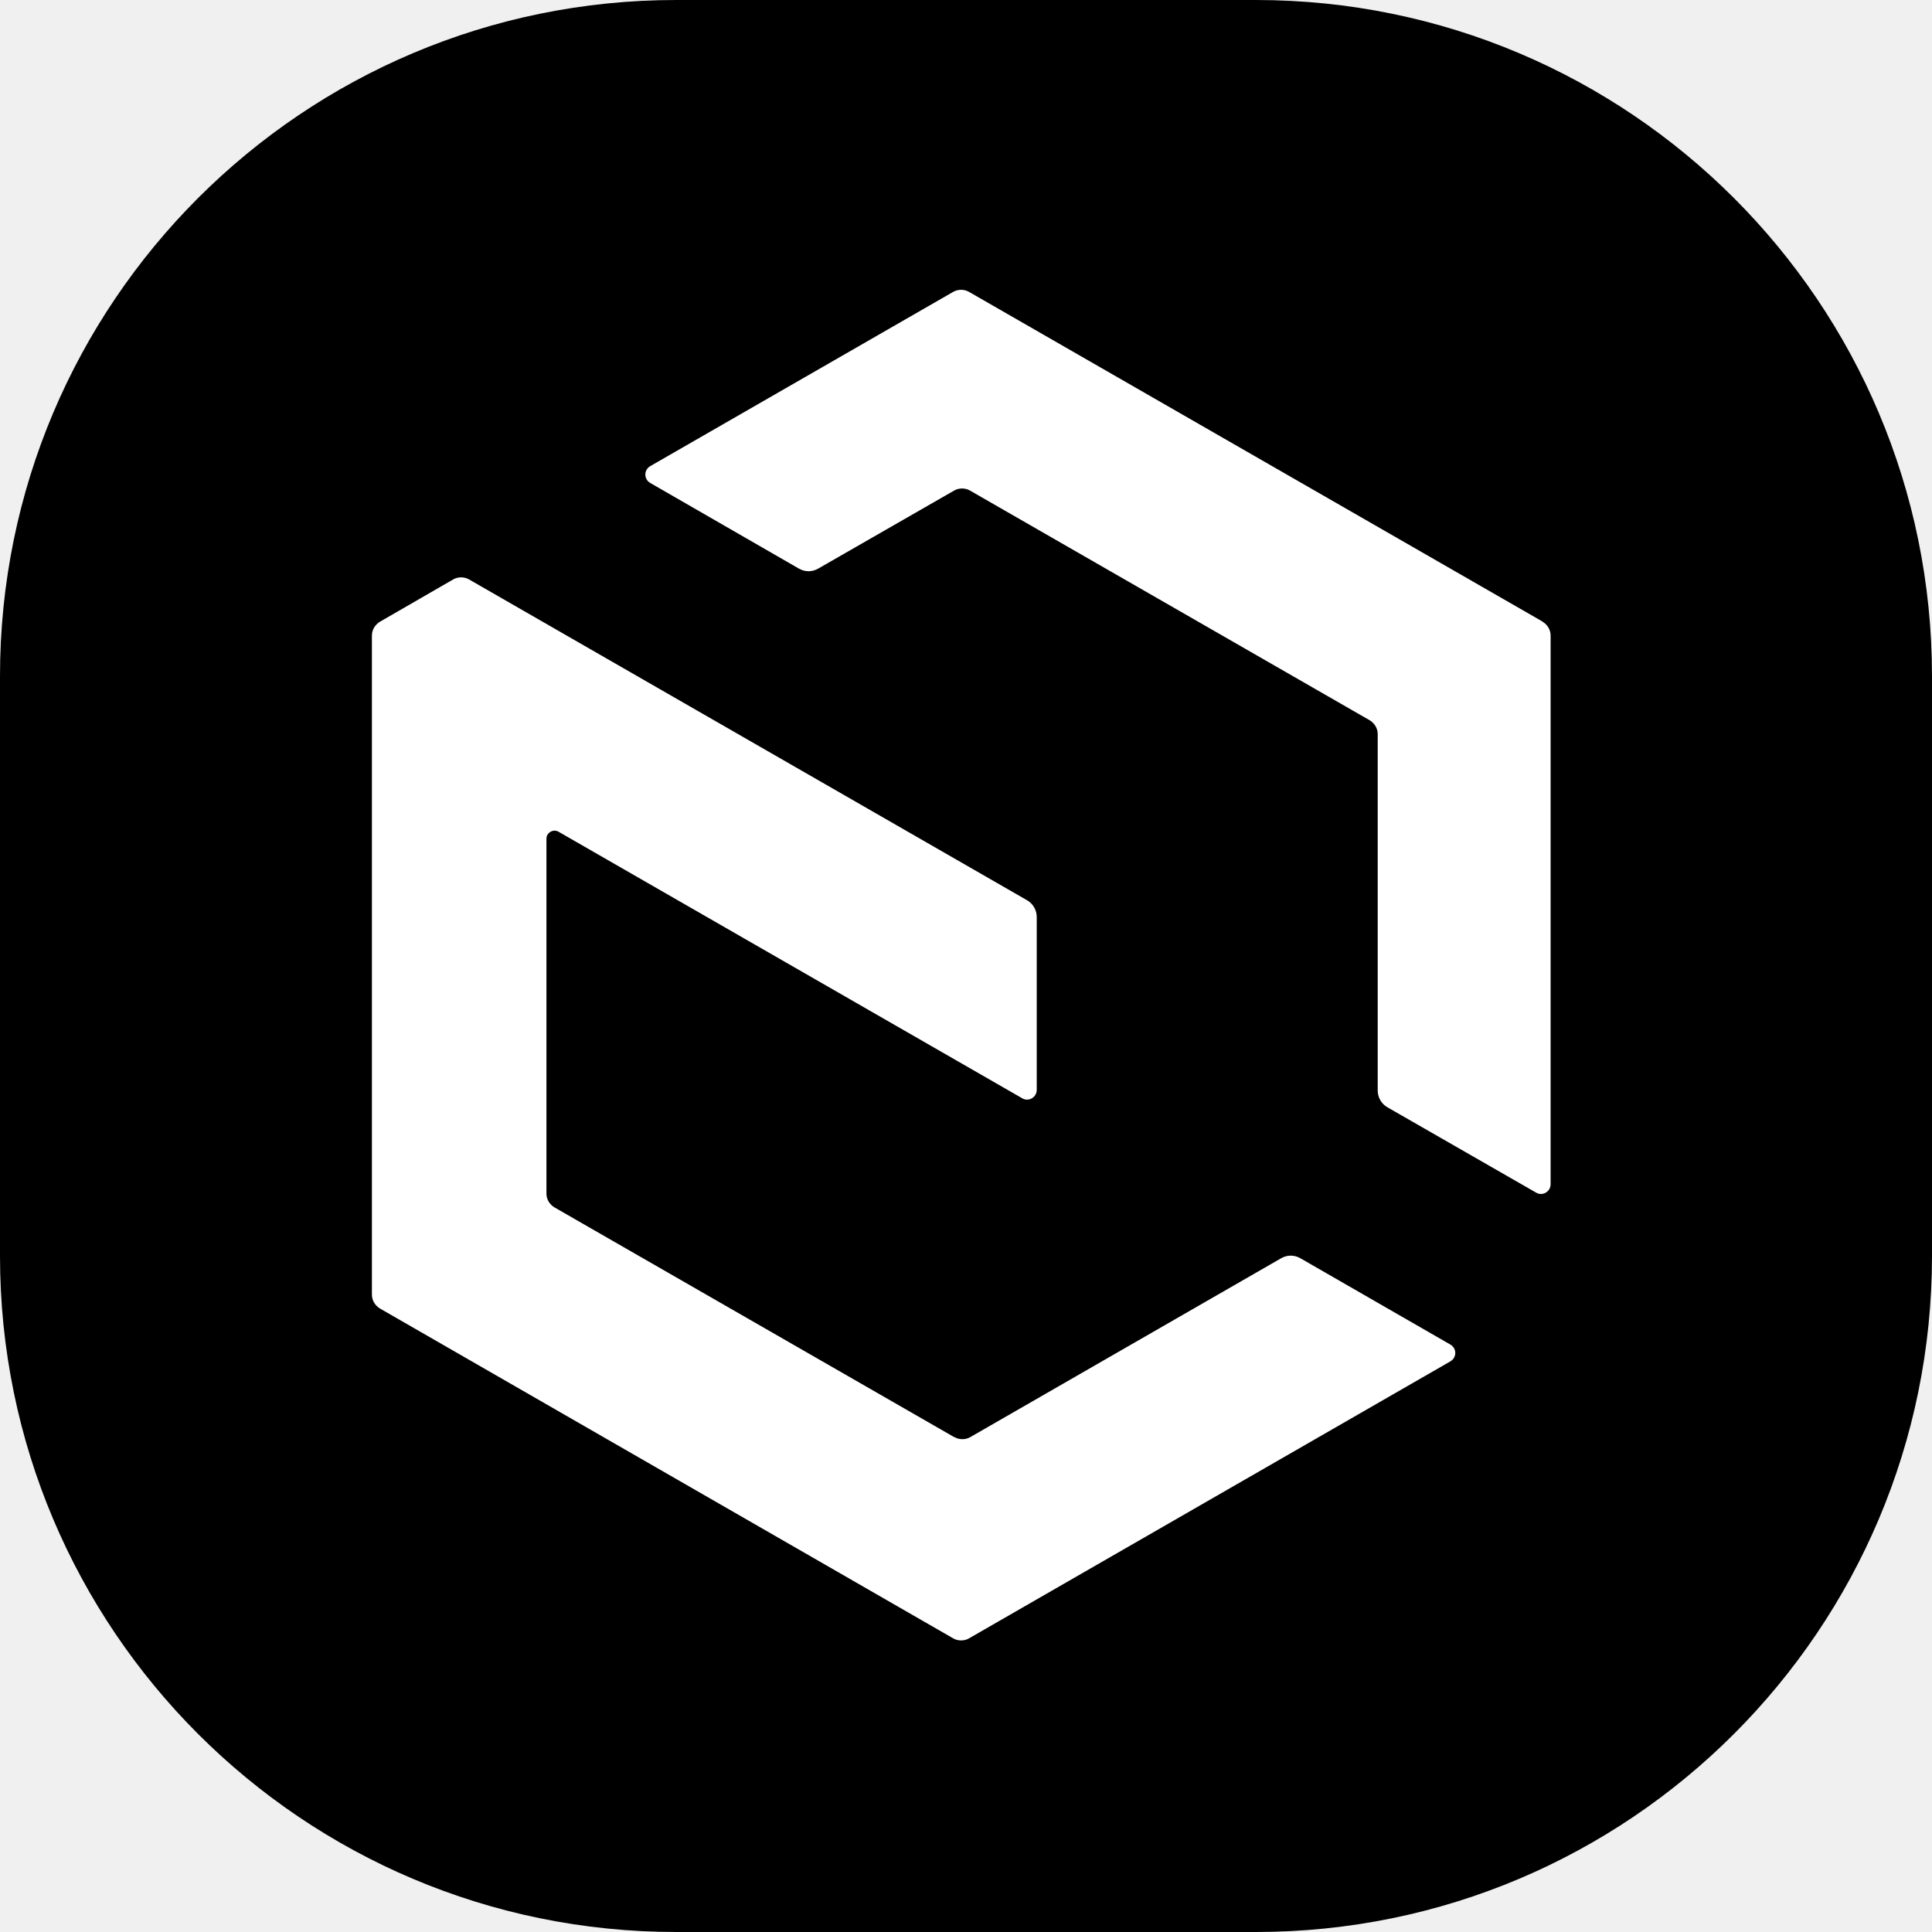
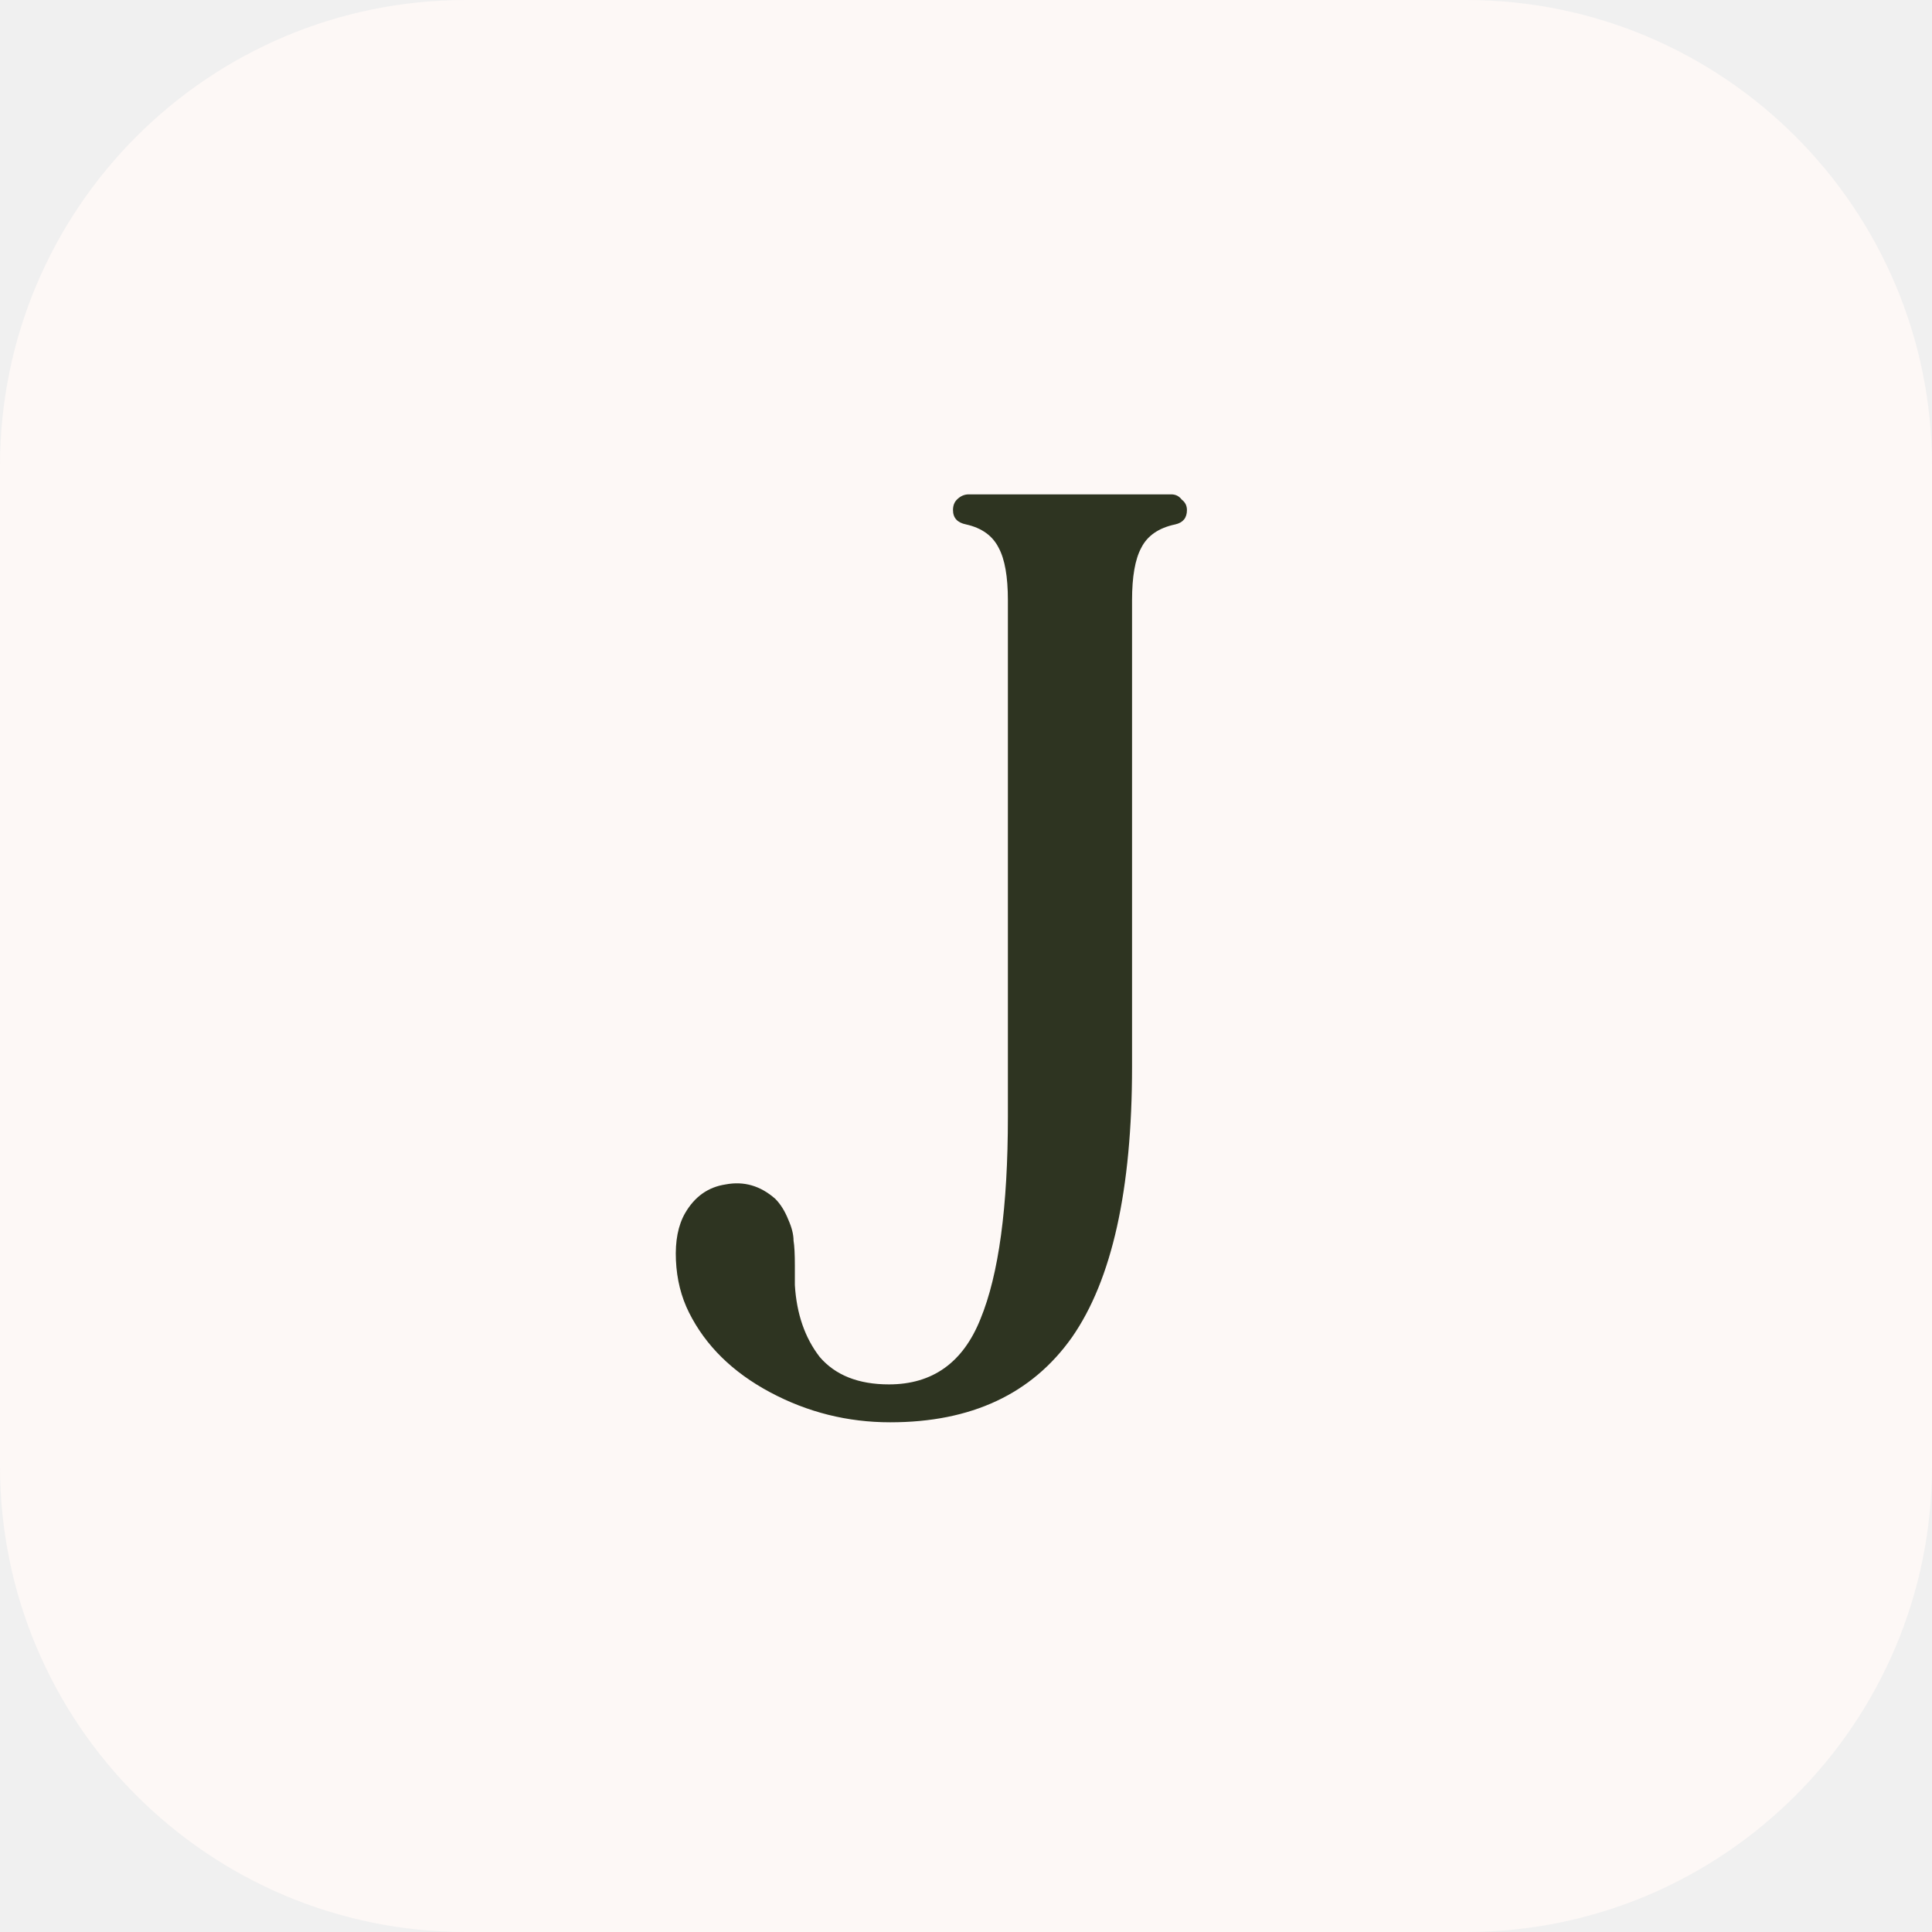
- <svg xmlns="http://www.w3.org/2000/svg" version="1.1" width="1000" height="1000">
-   <style>
-     #light-icon {
-       display: inline;
-     }
-     #dark-icon {
-       display: none;
-     }
- 
-     @media (prefers-color-scheme: dark) {
-       #light-icon {
-         display: none;
-       }
-       #dark-icon {
-         display: inline;
-       }
-     }
-   </style>
-   <g id="light-icon">
-     <svg version="1.1" width="1000" height="1000">
-       <g clip-path="url(#SvgjsClipPath1059)">
-         <rect width="1000" height="1000" fill="#000000" />
-         <g transform="matrix(5,0,0,5,192.5,150)">
-           <svg version="1.1" width="123" height="140">
-             <svg width="123" height="140" viewBox="0 0 123 140" fill="none">
-               <path d="M60.257 118.758L18.904 94.992C18.402 94.692 18.067 94.158 18.067 93.558V56.825C18.067 56.192 18.77 55.792 19.305 56.092L67.316 83.692C67.986 84.092 68.822 83.592 68.822 82.825V64.925C68.822 64.225 68.454 63.558 67.818 63.192L10.071 29.992C9.569 29.692 8.9 29.692 8.398 29.992L0.836 34.358C0.335 34.658 0 35.192 0 35.792V104.025C0 104.625 0.335 105.158 0.836 105.458L60.157 139.592C60.658 139.892 61.328 139.892 61.829 139.592L111.647 110.925C112.317 110.525 112.317 109.592 111.647 109.192L96.123 100.258C95.487 99.892 94.751 99.892 94.116 100.258L61.963 118.758C61.461 119.058 60.792 119.058 60.29 118.758H60.257Z" fill="white" />
-               <path d="M121.149 34.325L61.829 0.225C61.328 -0.075 60.658 -0.075 60.157 0.225L28.807 18.258C28.138 18.658 28.138 19.592 28.807 19.992L44.197 28.858C44.833 29.225 45.569 29.225 46.205 28.858L60.257 20.792C60.759 20.492 61.428 20.492 61.93 20.792L103.283 44.558C103.785 44.858 104.12 45.392 104.12 45.992V82.892C104.12 83.592 104.488 84.258 105.123 84.625L120.514 93.458C121.183 93.858 122.019 93.358 122.019 92.592V35.792C122.019 35.192 121.685 34.658 121.183 34.358L121.149 34.325Z" fill="white" />
-             </svg>
-           </svg>
-         </g>
-       </g>
-       <defs>
-         <clipPath id="SvgjsClipPath1059">
-           <rect width="1000" height="1000" x="0" y="0" rx="350" ry="350" />
-         </clipPath>
-       </defs>
-     </svg>
-   </g>
-   <g id="dark-icon">
-     <svg version="1.1" width="1000" height="1000">
-       <g clip-path="url(#SvgjsClipPath1060)">
-         <rect width="1000" height="1000" fill="#000000" />
-         <g transform="matrix(5,0,0,5,192.5,150)">
-           <svg version="1.1" width="123" height="140">
-             <svg width="123" height="140" viewBox="0 0 123 140" fill="none">
-               <path d="M60.257 118.758L18.904 94.992C18.402 94.692 18.067 94.158 18.067 93.558V56.825C18.067 56.192 18.77 55.792 19.305 56.092L67.316 83.692C67.986 84.092 68.822 83.592 68.822 82.825V64.925C68.822 64.225 68.454 63.558 67.818 63.192L10.071 29.992C9.569 29.692 8.9 29.692 8.398 29.992L0.836 34.358C0.335 34.658 0 35.192 0 35.792V104.025C0 104.625 0.335 105.158 0.836 105.458L60.157 139.592C60.658 139.892 61.328 139.892 61.829 139.592L111.647 110.925C112.317 110.525 112.317 109.592 111.647 109.192L96.123 100.258C95.487 99.892 94.751 99.892 94.116 100.258L61.963 118.758C61.461 119.058 60.792 119.058 60.29 118.758H60.257Z" fill="white" />
-               <path d="M121.149 34.325L61.829 0.225C61.328 -0.075 60.658 -0.075 60.157 0.225L28.807 18.258C28.138 18.658 28.138 19.592 28.807 19.992L44.197 28.858C44.833 29.225 45.569 29.225 46.205 28.858L60.257 20.792C60.759 20.492 61.428 20.492 61.93 20.792L103.283 44.558C103.785 44.858 104.12 45.392 104.12 45.992V82.892C104.12 83.592 104.488 84.258 105.123 84.625L120.514 93.458C121.183 93.858 122.019 93.358 122.019 92.592V35.792C122.019 35.192 121.685 34.658 121.183 34.358L121.149 34.325Z" fill="white" />
-             </svg>
-           </svg>
-         </g>
-       </g>
-       <defs>
-         <clipPath id="SvgjsClipPath1060">
-           <rect width="1000" height="1000" x="0" y="0" rx="350" ry="350" />
-         </clipPath>
-       </defs>
-     </svg>
-   </g>
+ <svg xmlns="http://www.w3.org/2000/svg" width="170" height="170" viewBox="0 0 170 170" fill="none">
+   <rect width="170" height="170" rx="41" fill="#FDF8F6" />
+   <path d="M78.336 125.15C74.579 125.15 71.052 124.268 67.756 122.505C64.459 120.742 62.082 118.403 60.626 115.49C59.936 114.11 59.552 112.577 59.476 110.89C59.399 109.203 59.667 107.823 60.281 106.75C61.124 105.293 62.312 104.45 63.846 104.22C65.456 103.913 66.912 104.335 68.216 105.485C68.676 105.945 69.059 106.558 69.366 107.325C69.672 108.015 69.826 108.628 69.826 109.165C69.902 109.625 69.941 110.353 69.941 111.35C69.941 112.27 69.941 112.845 69.941 113.075C70.094 115.605 70.822 117.713 72.126 119.4C73.506 121.01 75.537 121.815 78.221 121.815C82.054 121.815 84.737 119.898 86.271 116.065C87.881 112.155 88.686 106.213 88.686 98.24V52.815C88.686 50.745 88.417 49.212 87.881 48.215C87.344 47.142 86.386 46.452 85.006 46.145C84.239 45.992 83.856 45.57 83.856 44.88C83.856 44.497 83.971 44.19 84.201 43.96C84.507 43.653 84.852 43.5 85.236 43.5H103.061C103.444 43.5 103.751 43.653 103.981 43.96C104.287 44.19 104.441 44.497 104.441 44.88C104.441 45.57 104.096 45.992 103.406 46.145C101.949 46.452 100.952 47.142 100.416 48.215C99.879 49.212 99.611 50.745 99.611 52.815V93.87C99.611 104.68 97.847 112.615 94.321 117.675C90.794 122.658 85.466 125.15 78.336 125.15Z" fill="#2E3421" />
</svg>
